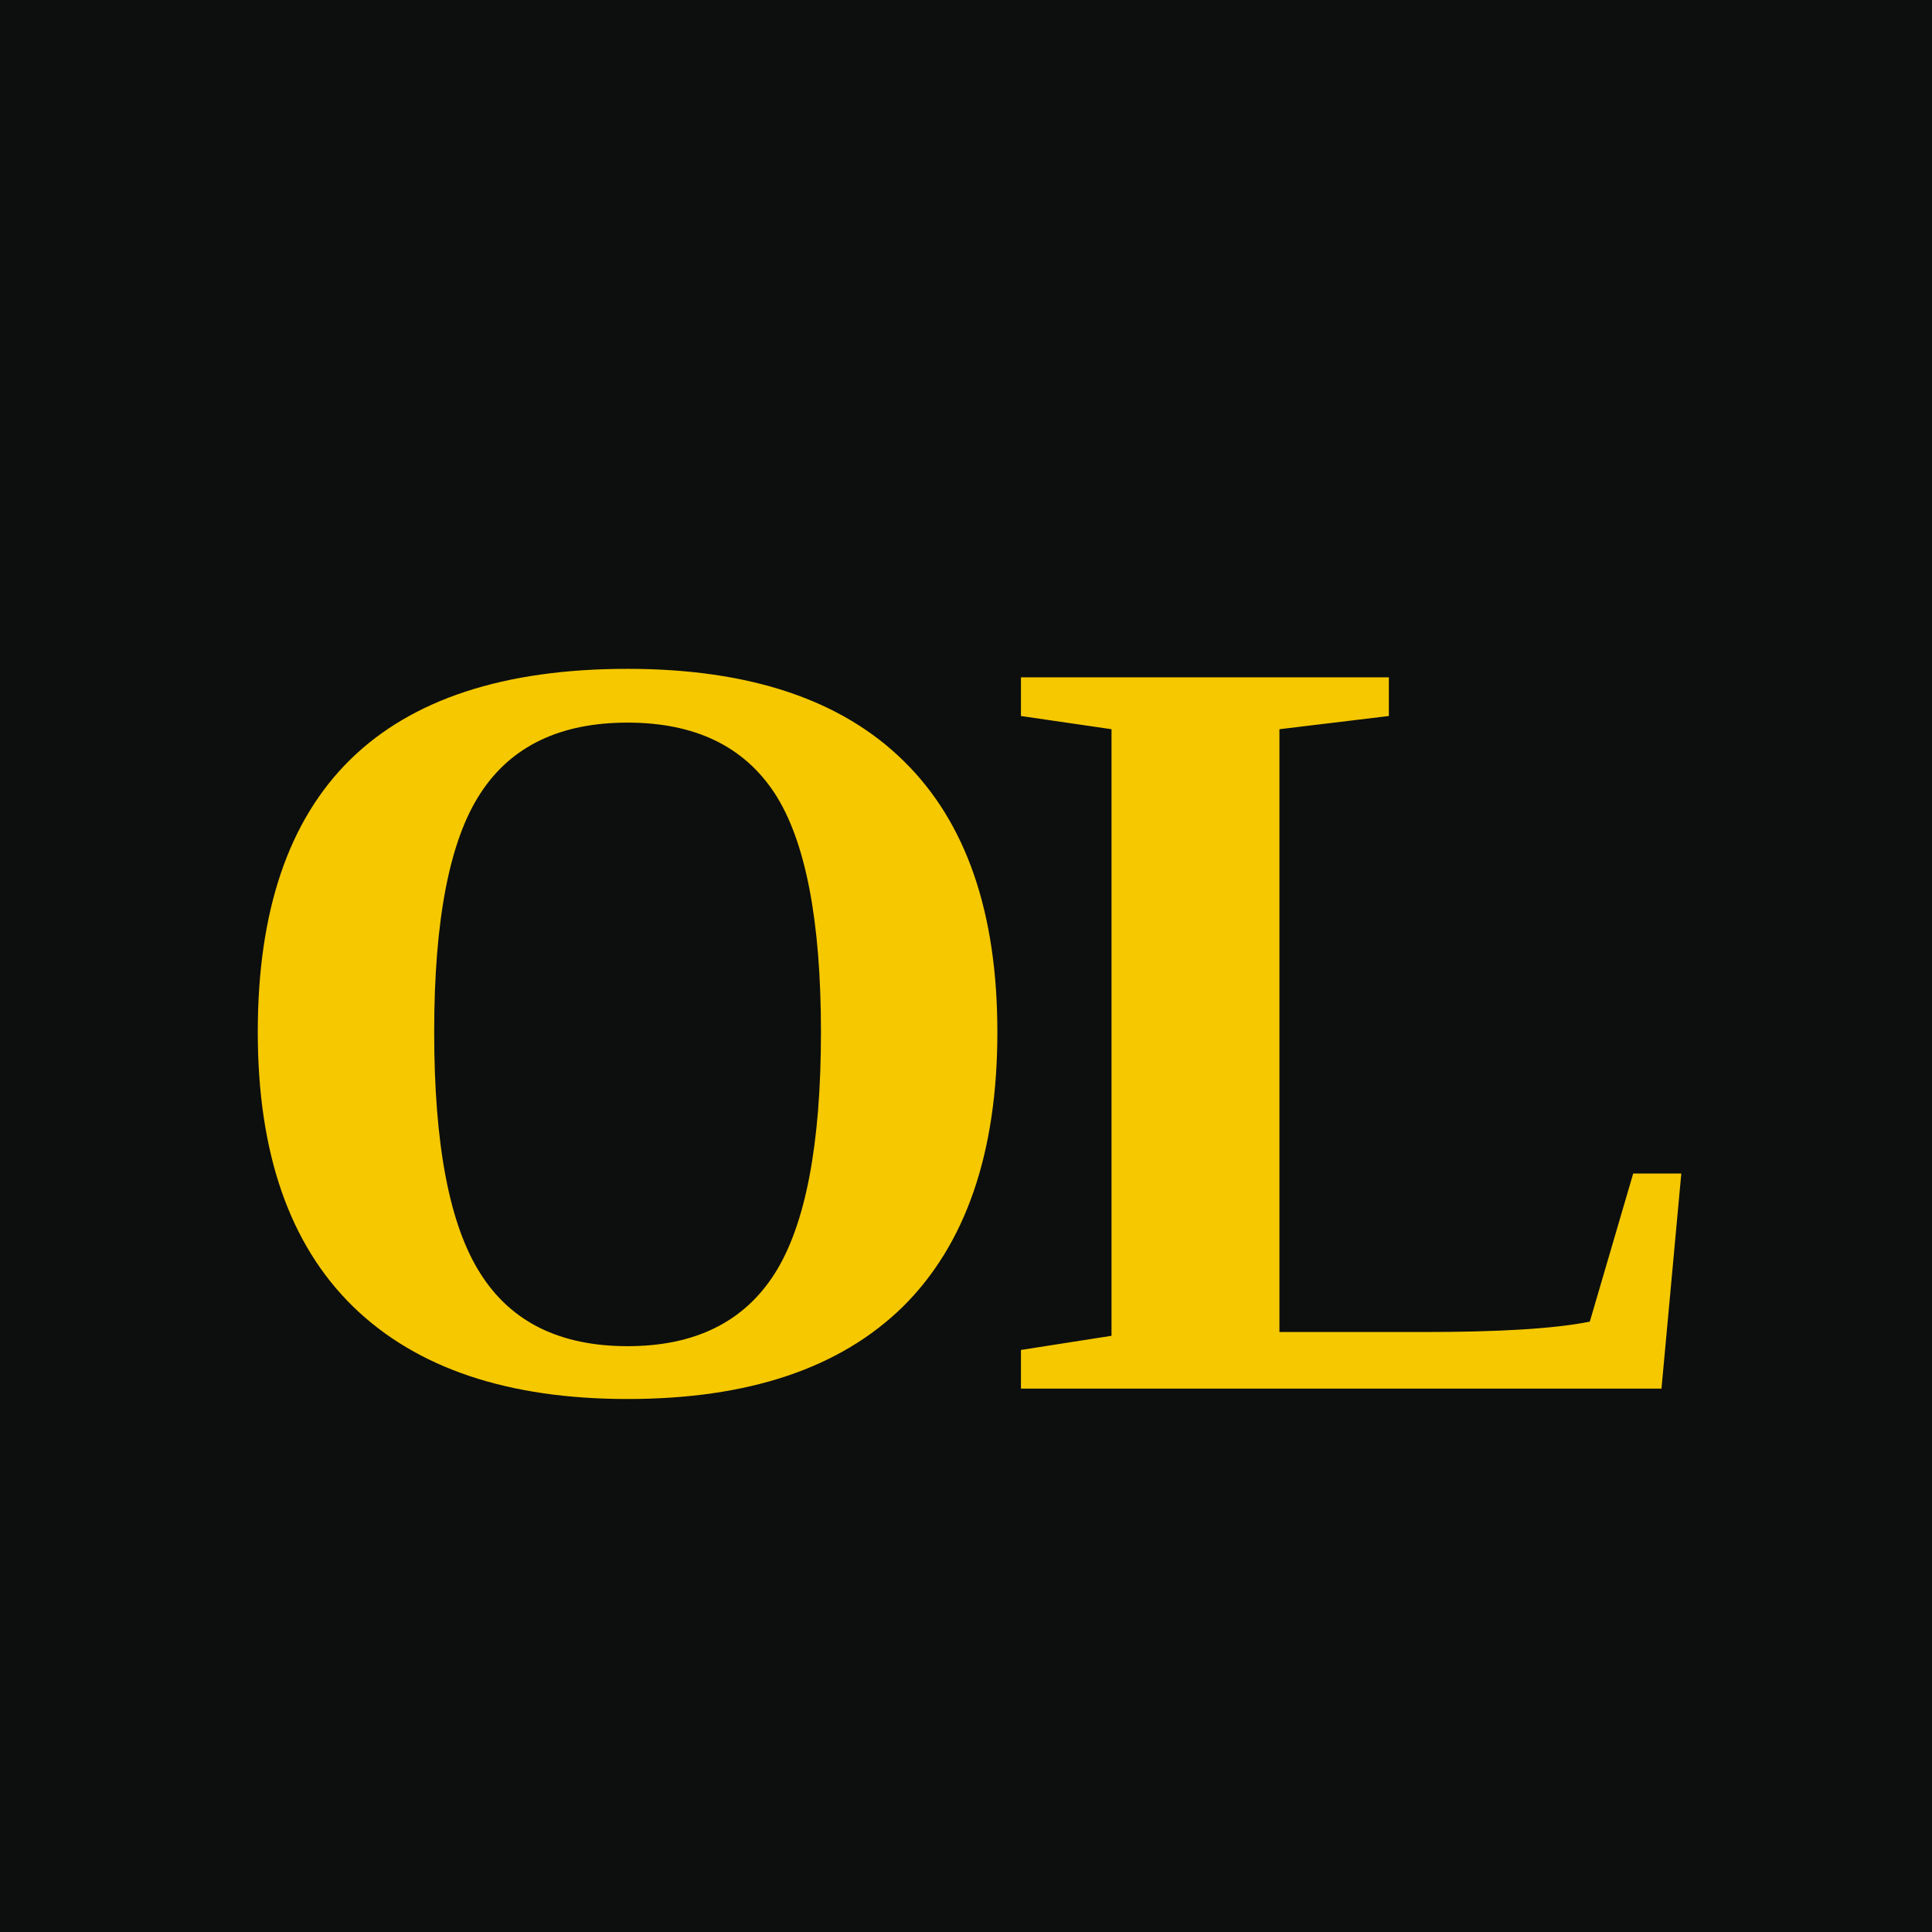
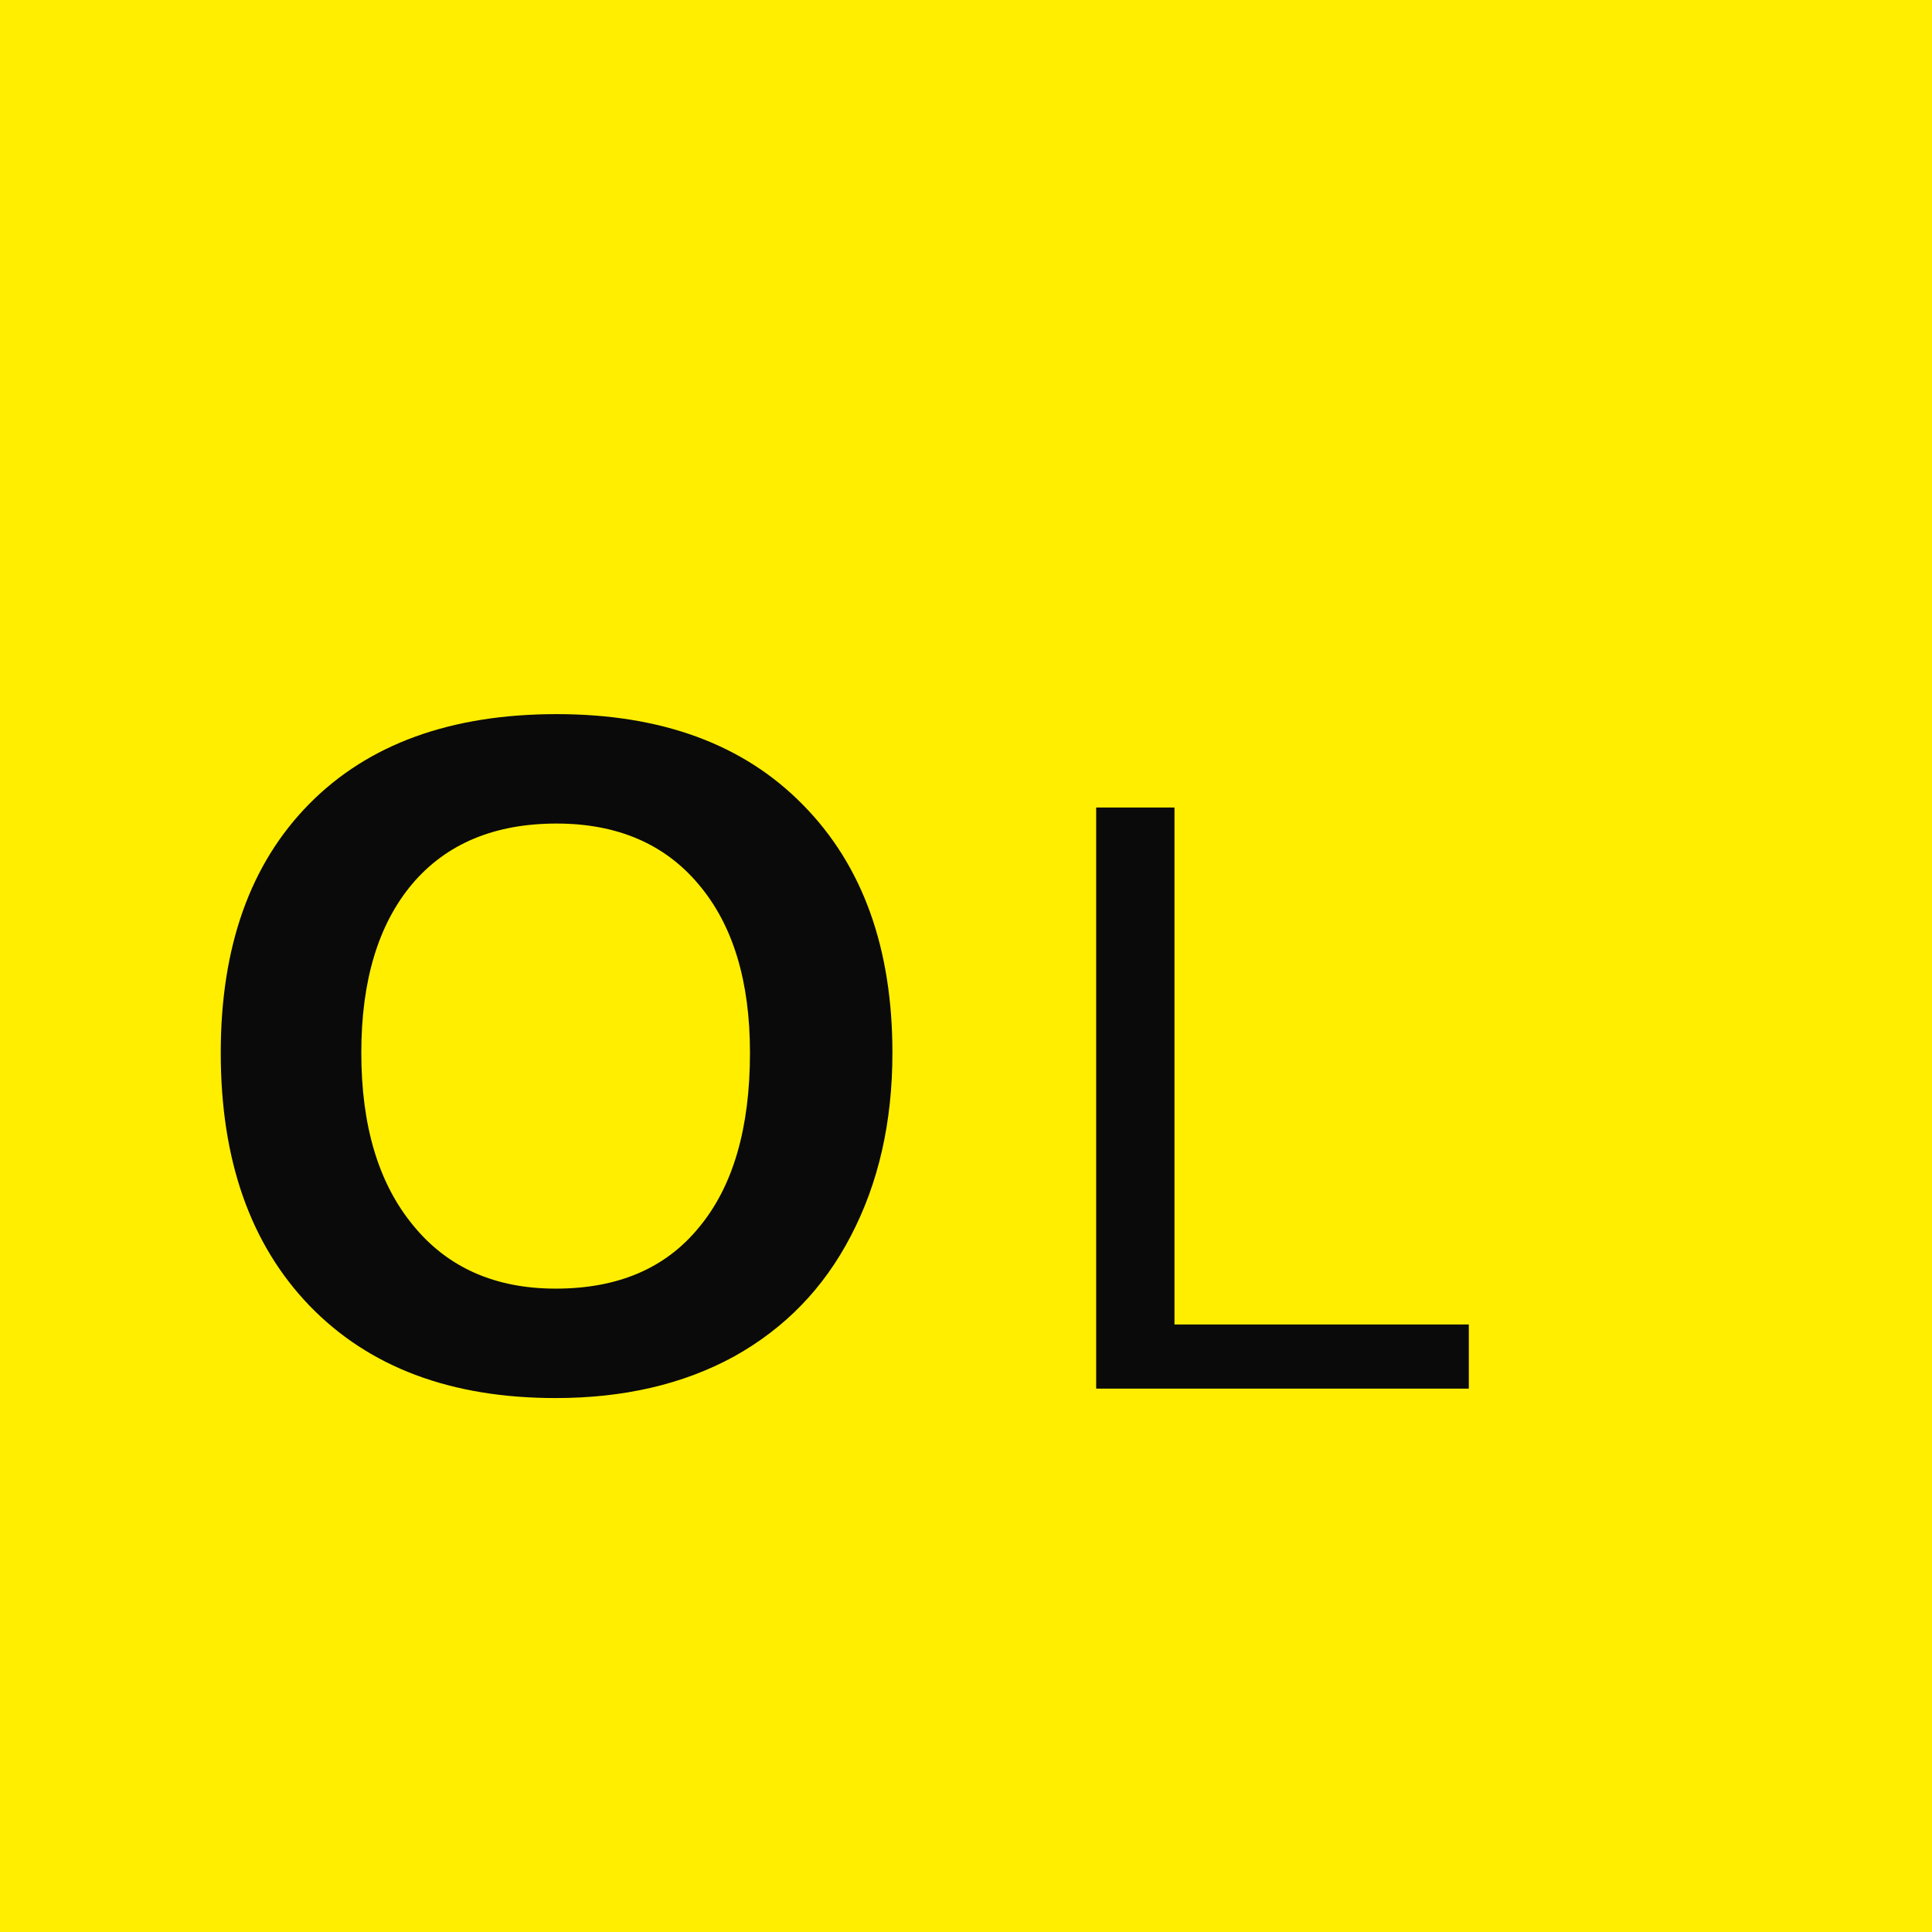
- <svg xmlns="http://www.w3.org/2000/svg" width="32" height="32" viewBox="0 0 32 32">
-   <rect width="32" height="32" fill="#0d0f0e" />
-   <text x="16" y="23" font-family="Georgia, 'Times New Roman', serif" font-size="18" font-weight="700" fill="#f5c800" text-anchor="middle" letter-spacing="-0.8">OL</text>
+ <svg xmlns="http://www.w3.org/2000/svg" viewBox="0 0 32 32">
+   <rect width="32" height="32" fill="#FFEE00" />
+   <text x="3" y="23" font-family="Arial Black, Arial" font-weight="900" font-size="16" fill="#0a0a0a">O</text>
+   <text x="17" y="23" font-family="Arial, sans-serif" font-weight="400" font-size="14" fill="#0a0a0a">L</text>
</svg>
